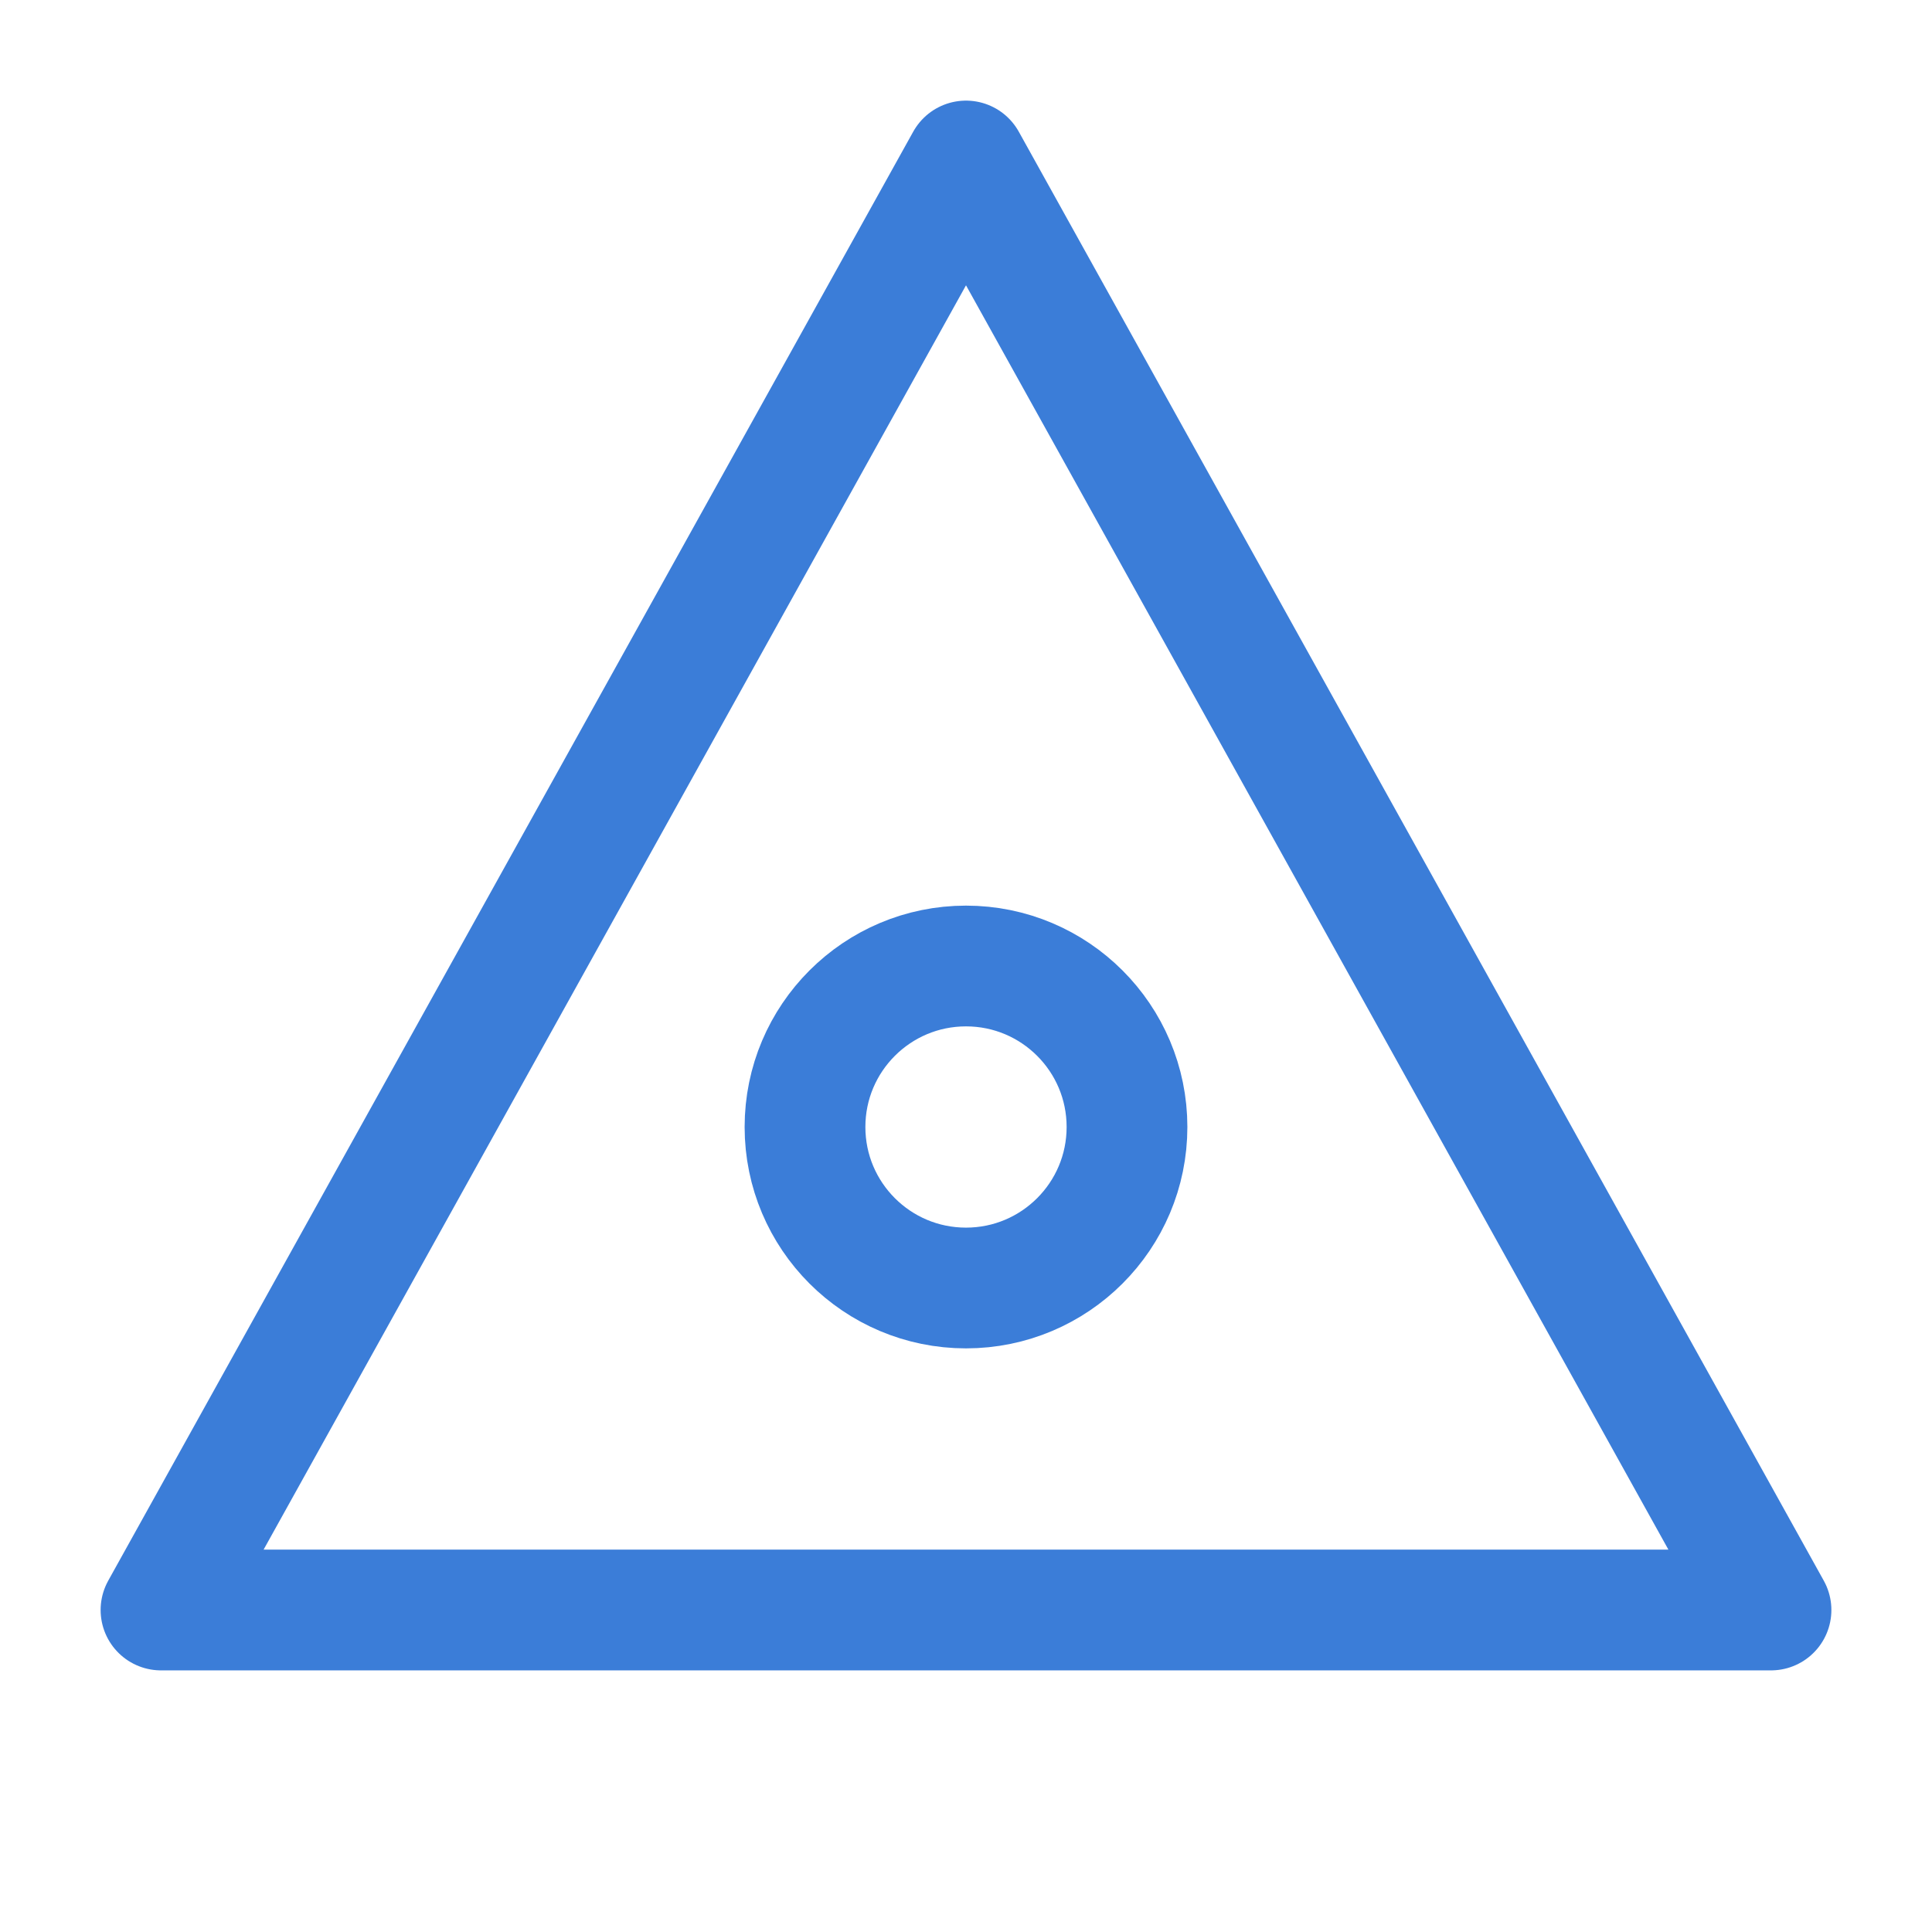
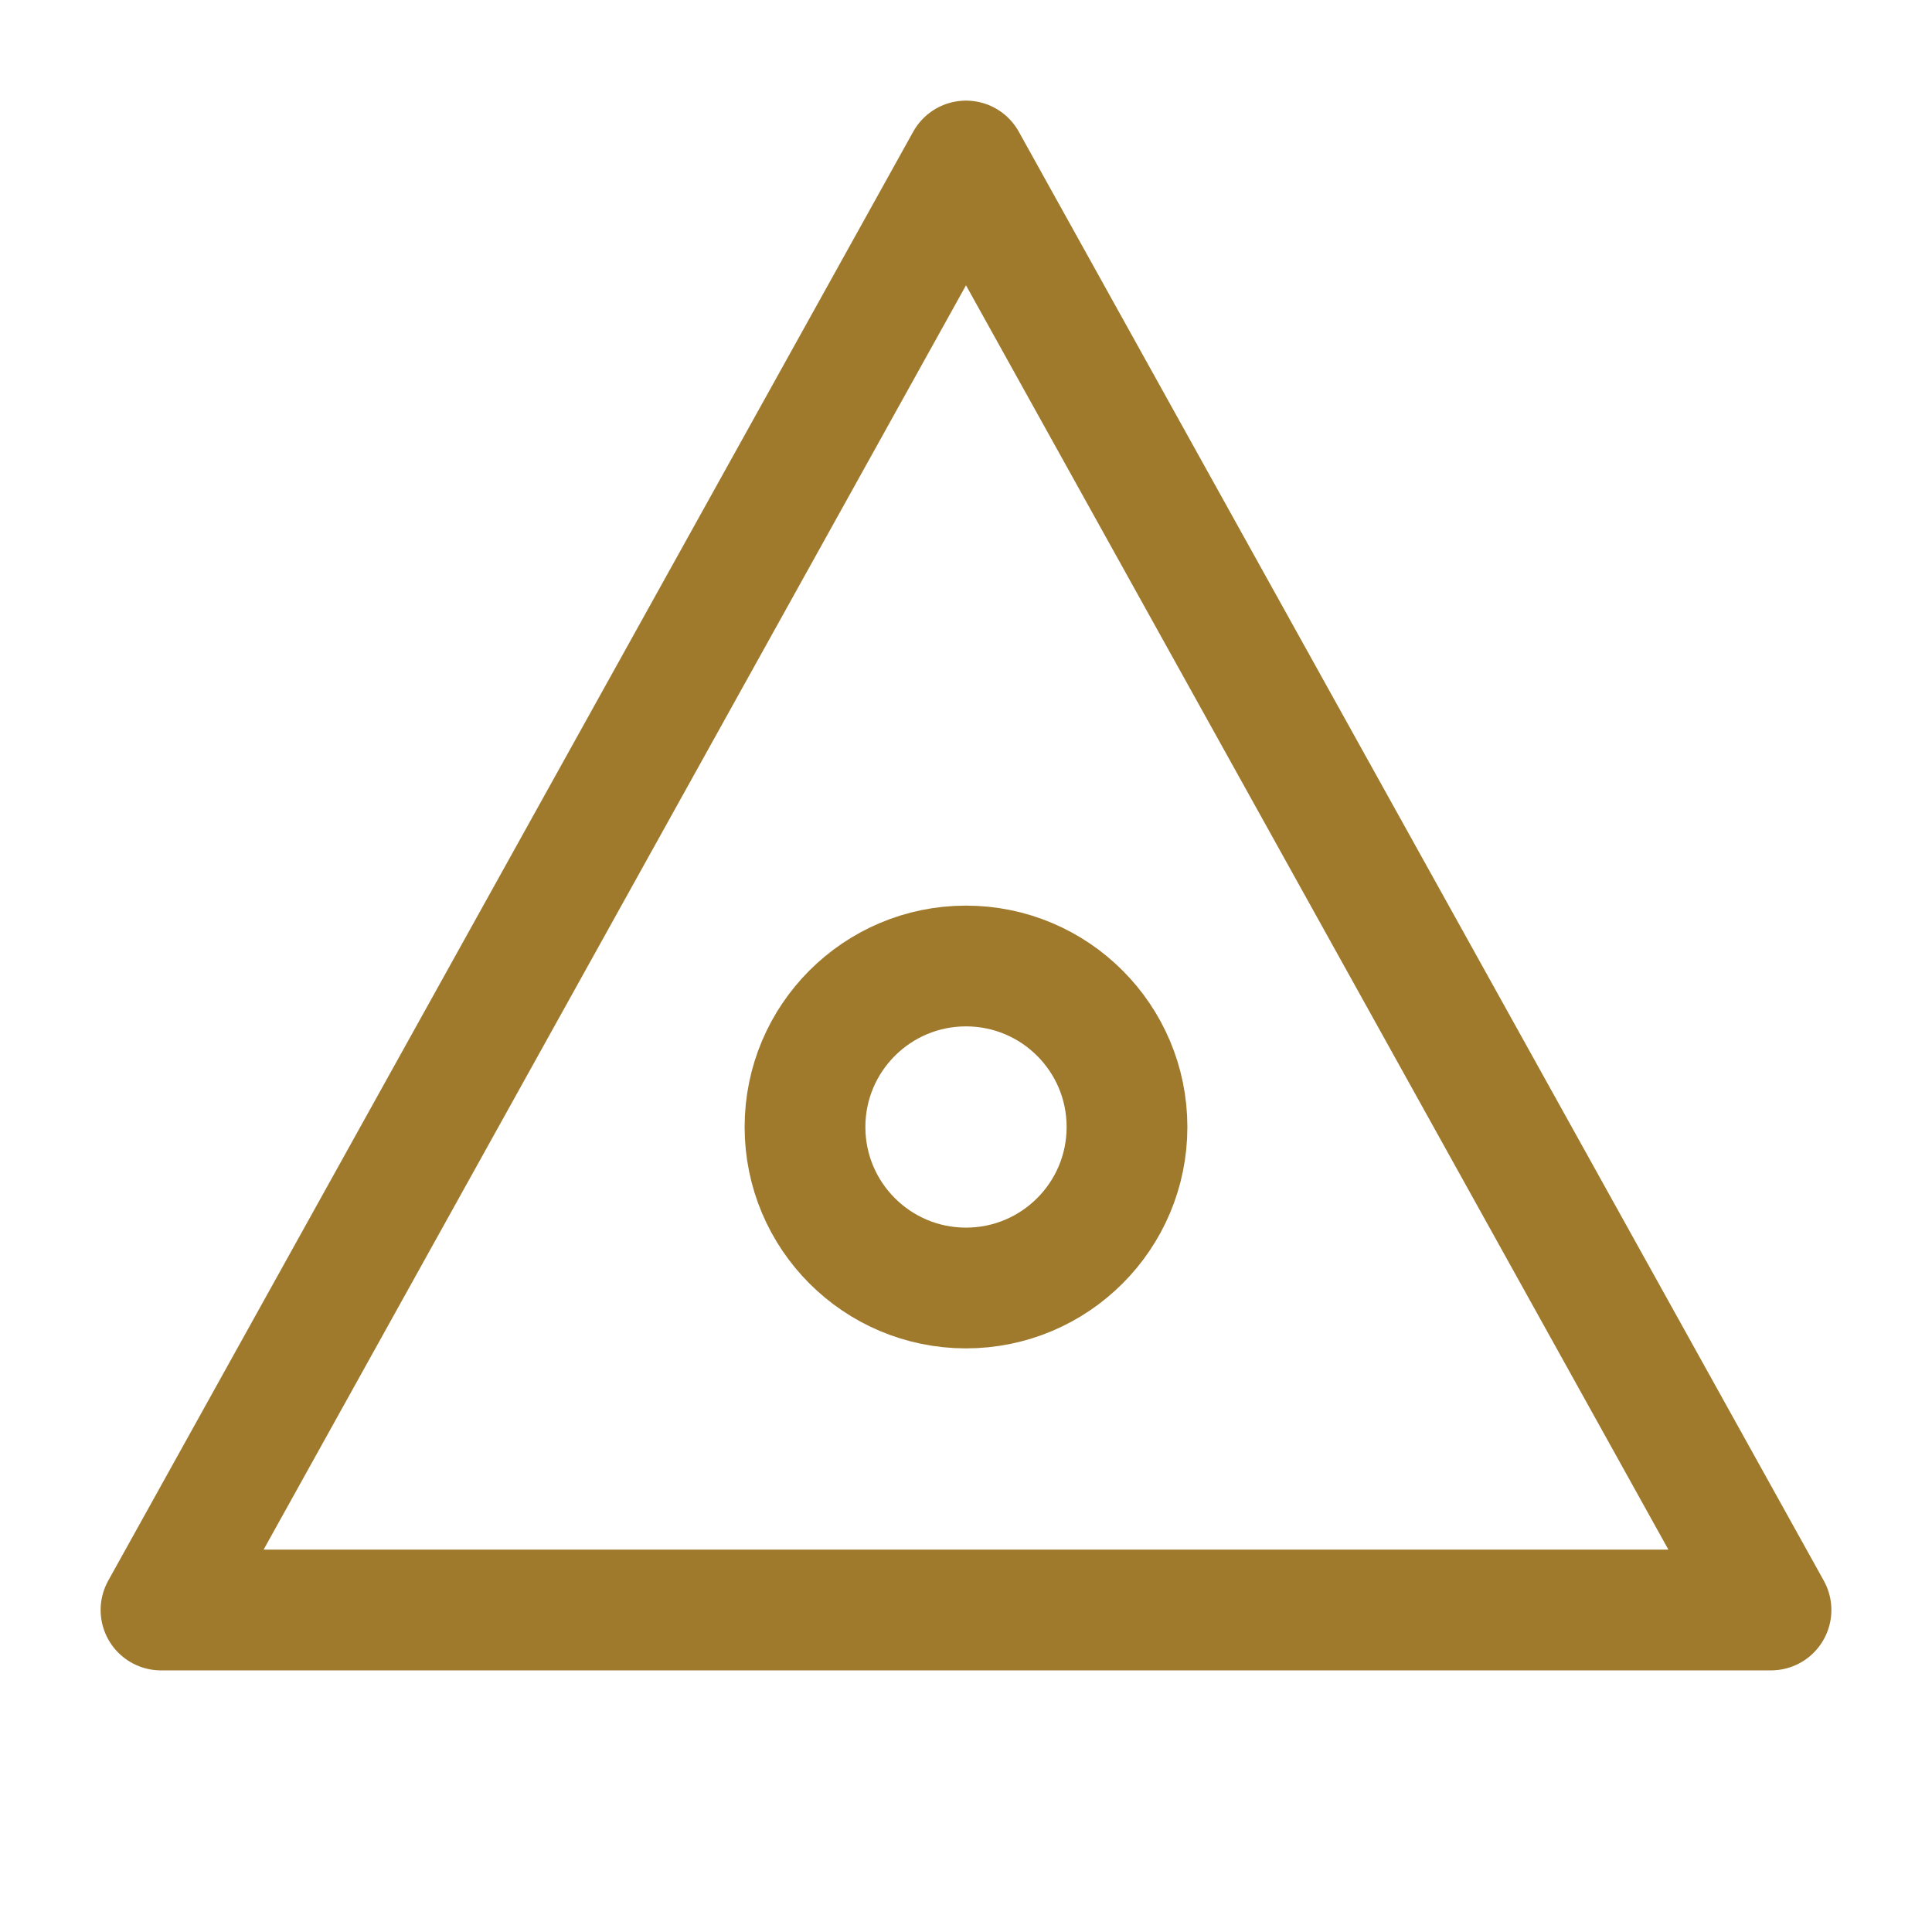
- <svg xmlns="http://www.w3.org/2000/svg" viewBox="0 0 24 24" fill="none" stroke="#3B7DD8" stroke-width="1.5" stroke-linecap="round" stroke-linejoin="round">
+ <svg xmlns="http://www.w3.org/2000/svg" viewBox="0 0 24 24" fill="none" stroke="#9F792C" stroke-width="1.5" stroke-linecap="round" stroke-linejoin="round">
  <polygon points="12,2 22,20 2,20" />
  <circle cx="12" cy="14" r="2" />
</svg>
